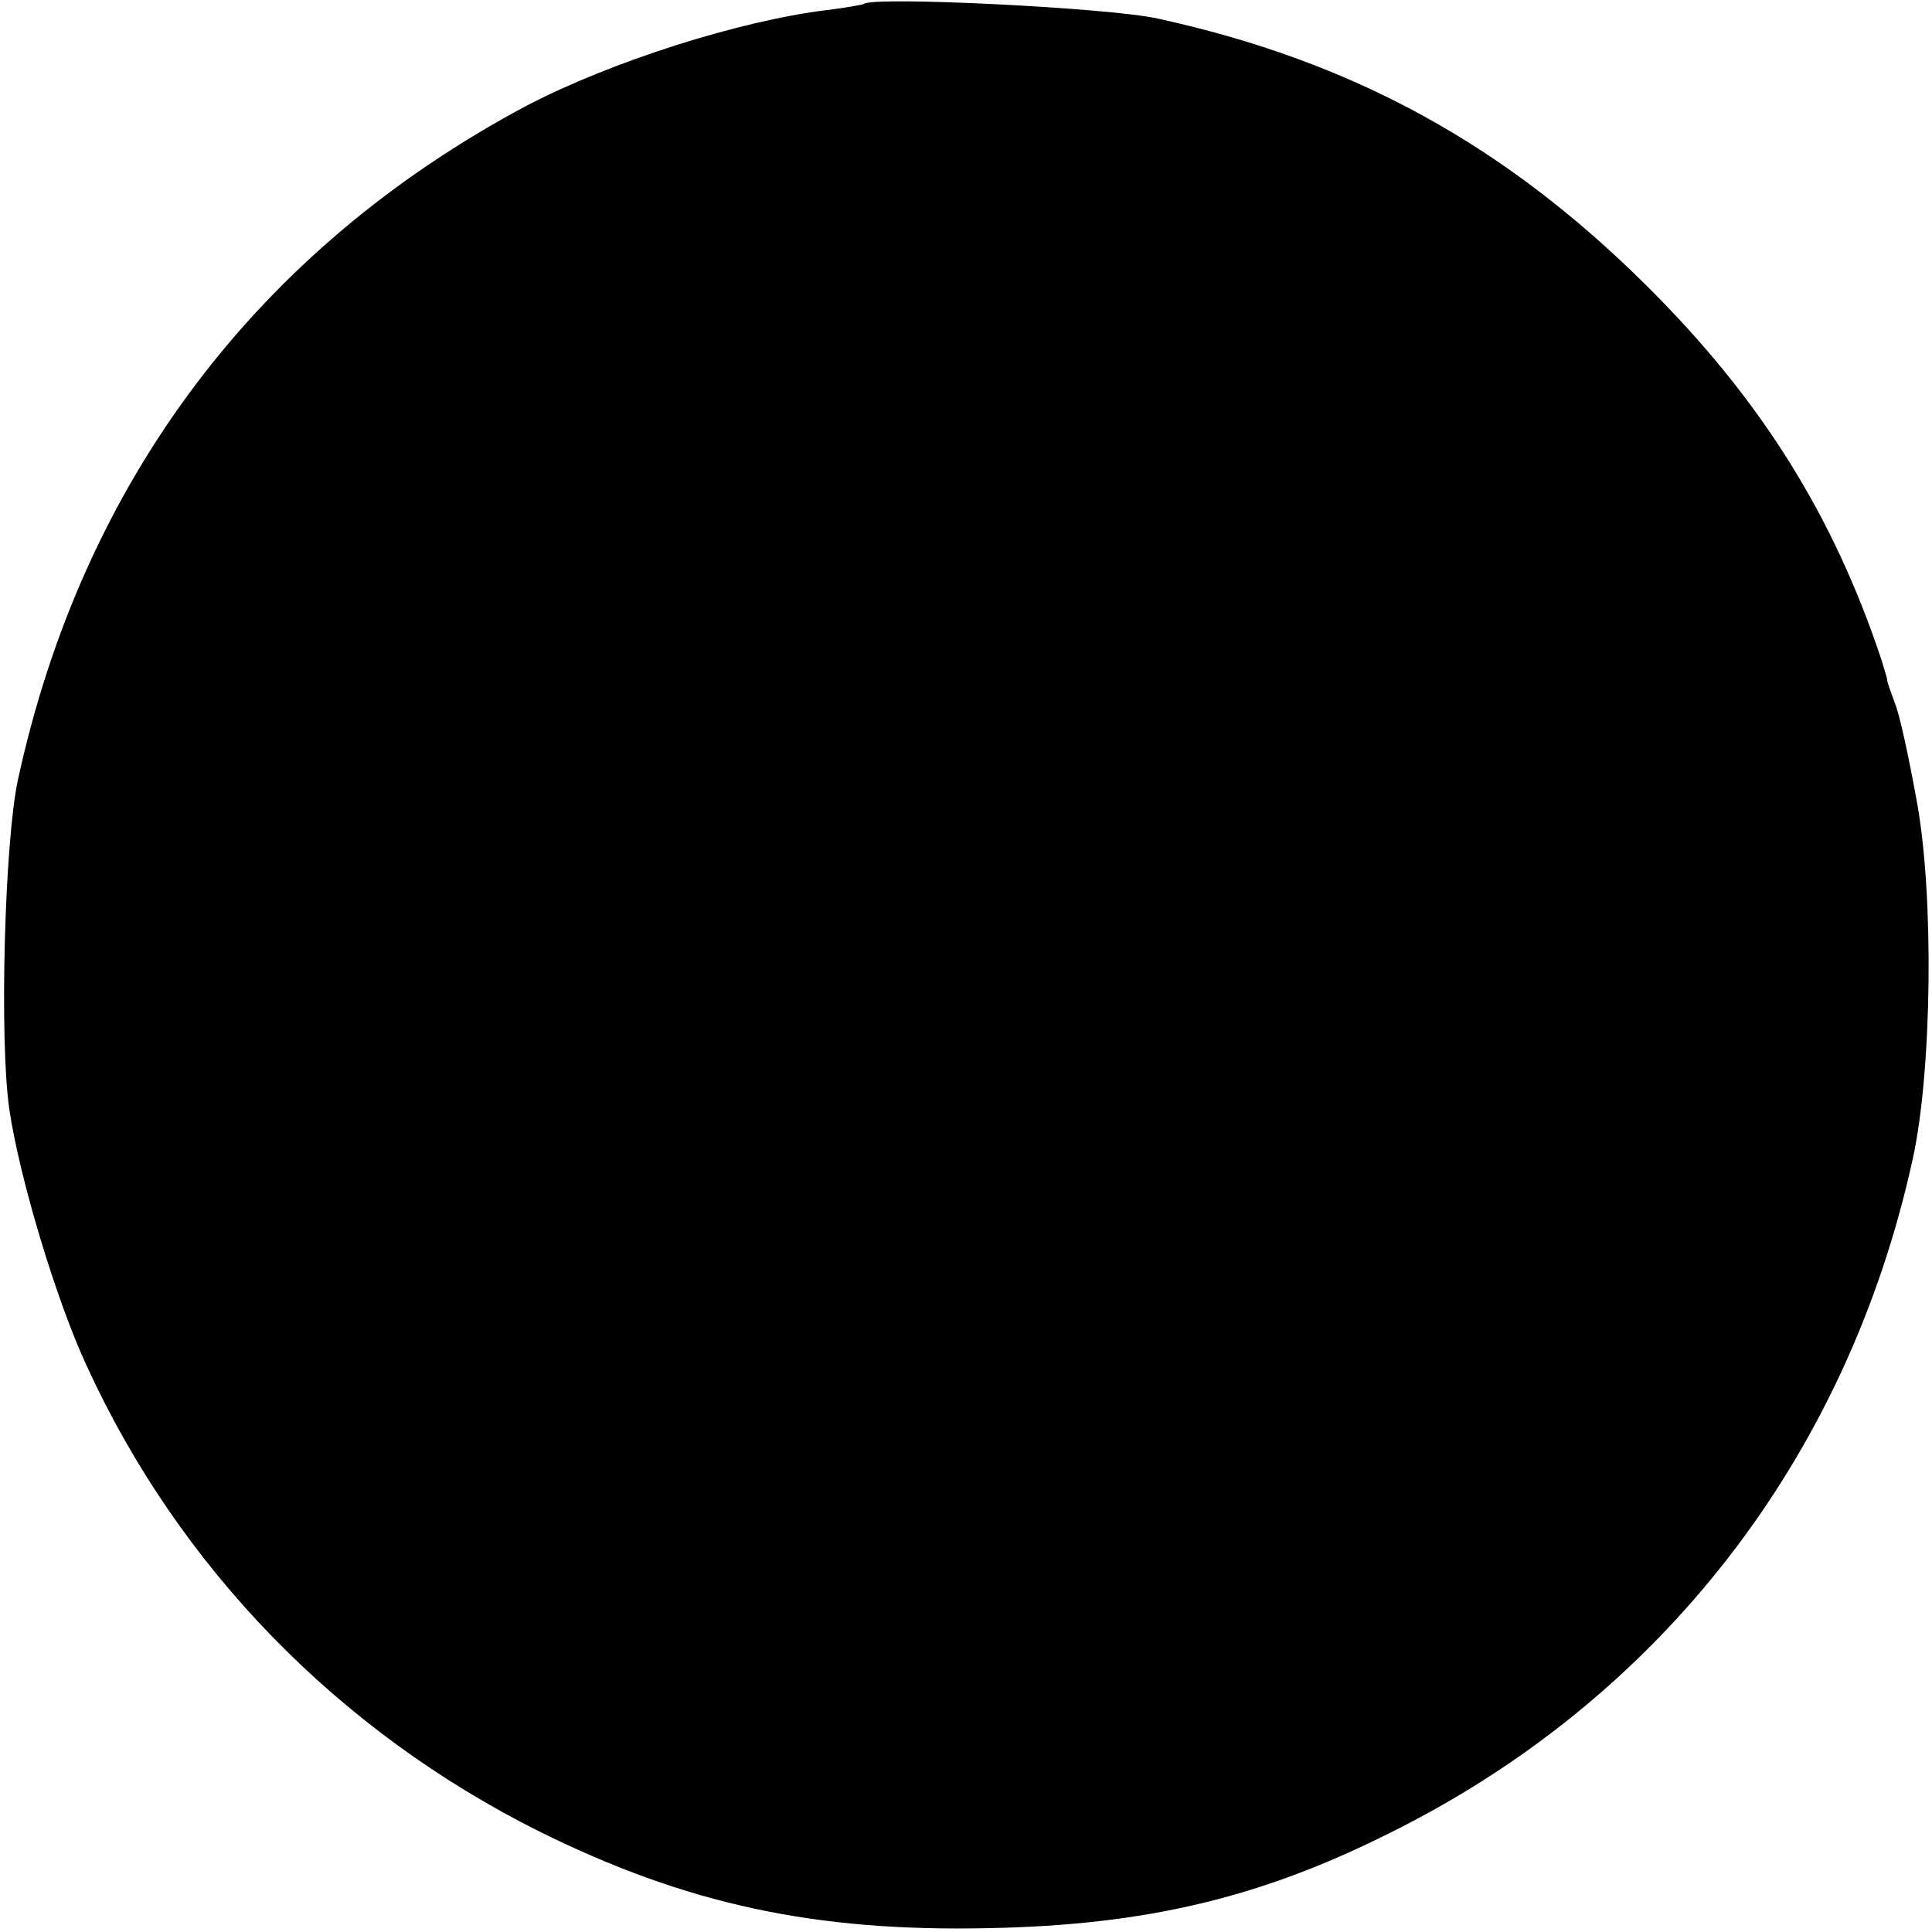
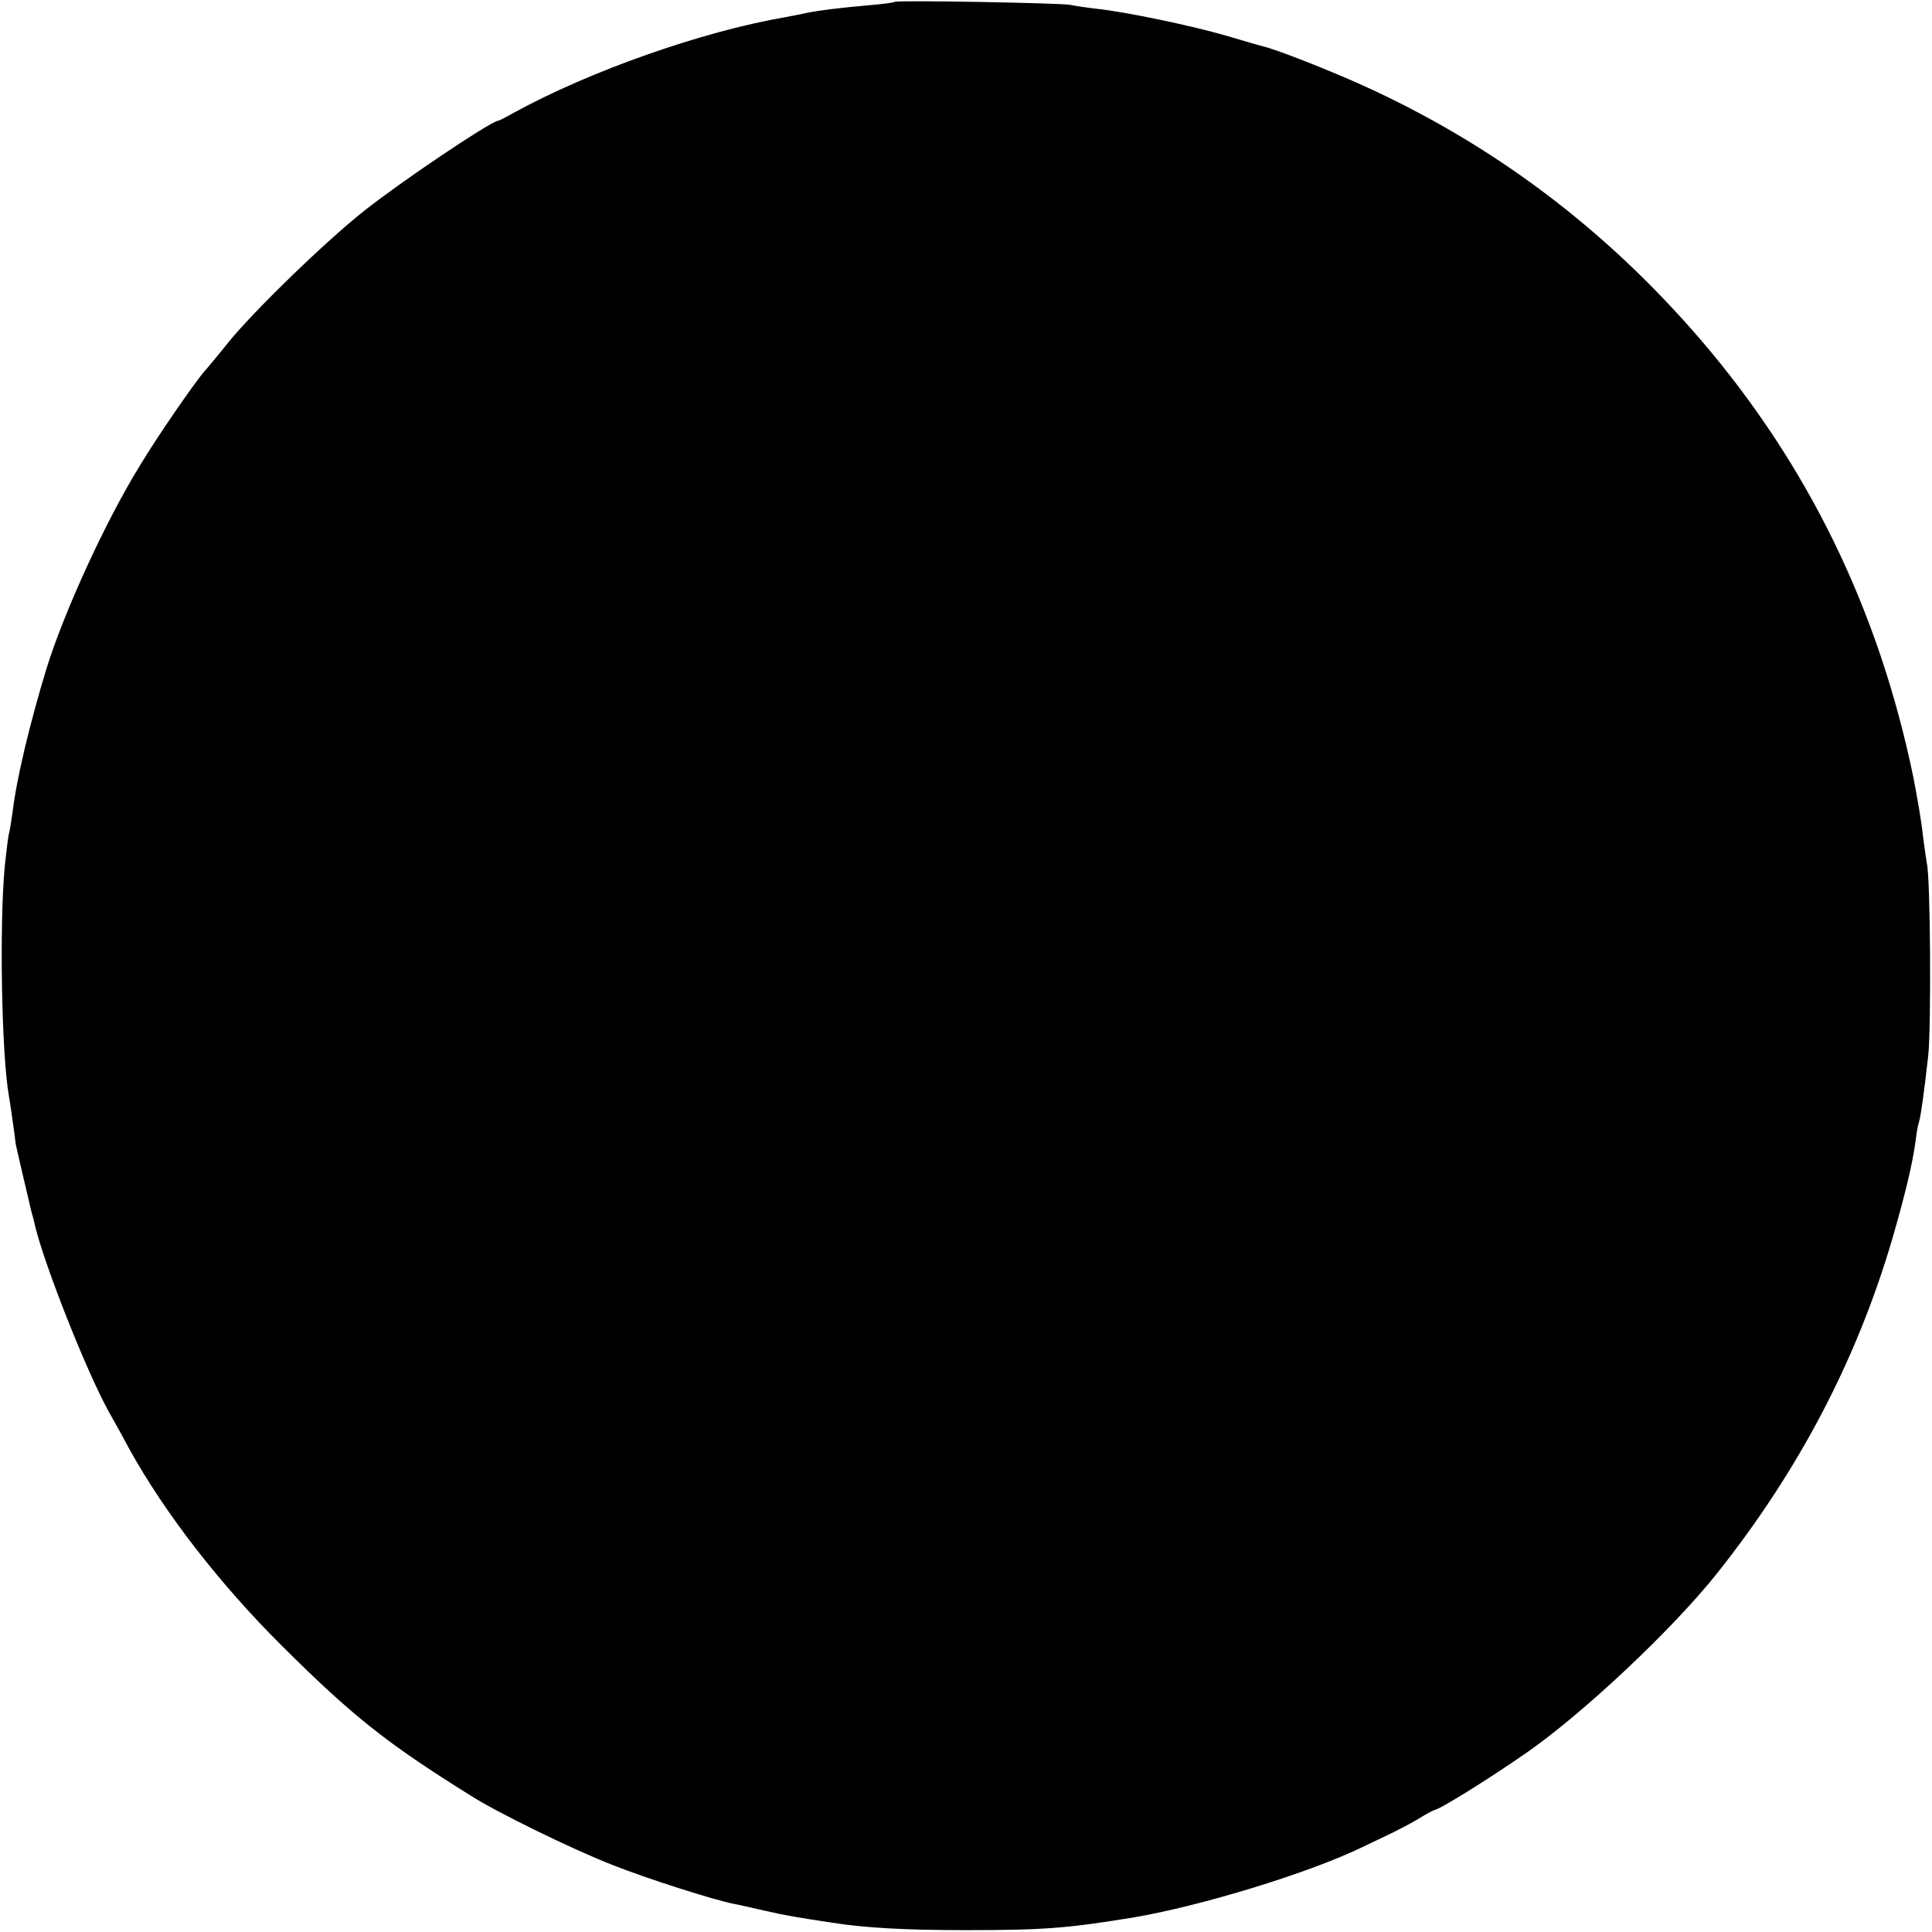
- <svg xmlns="http://www.w3.org/2000/svg" version="1.0" width="250pt" height="250pt" viewBox="0 0 250 250" preserveAspectRatio="xMidYMid meet">
-   <g transform="translate(0,250) scale(0.1,-0.1)" fill="#000000" stroke="none">
-     <path d="M1118 2495 c-1 -1 -23 -5 -48 -8 -114 -14 -280 -67 -389 -124 -347 -185 -574 -485 -658 -873 -17 -80 -24 -334 -11 -425 13 -89 61 -248 100 -332 120 -262 326 -473 586 -603 190 -94 356 -130 582 -125 202 4 350 39 516 122 351 173 594 485 679 873 25 113 28 342 5 465 -10 55 -22 111 -28 125 -5 14 -10 27 -10 30 0 3 -4 14 -7 25 -62 187 -156 338 -304 485 -184 183 -381 291 -633 346 -62 14 -368 29 -380 19z" />
+ <svg xmlns="http://www.w3.org/2000/svg" version="1.0" width="520pt" height="520pt" viewBox="0 0 520 520" preserveAspectRatio="xMidYMid meet">
+   <g transform="translate(0,520) scale(0.1,-0.1)" fill="#000000" stroke="none">
+     <path d="M2408 5195 c-2 -2 -32 -6 -68 -9 -79 -7 -137 -14 -170 -21 -14 -3 -38 -8 -55 -11 -223 -38 -528 -145 -735 -259 -19 -11 -37 -20 -40 -20 -26 -6 -258 -162 -358 -241 -103 -81 -297 -269 -367 -355 -27 -34 -55 -67 -60 -73 -23 -23 -137 -189 -179 -260 -93 -151 -204 -394 -251 -546 -44 -144 -81 -298 -91 -385 -4 -27 -8 -52 -9 -55 -2 -3 -7 -44 -12 -90 -15 -155 -9 -507 11 -620 4 -22 18 -122 18 -127 0 -4 38 -165 43 -186 3 -9 7 -25 9 -35 25 -105 138 -392 199 -502 17 -30 42 -75 55 -100 96 -173 243 -363 411 -530 191 -190 282 -262 508 -403 72 -46 273 -144 380 -186 93 -37 275 -95 327 -105 12 -2 50 -11 86 -19 56 -13 88 -18 180 -32 89 -14 197 -20 360 -20 210 0 272 5 450 34 183 31 474 120 618 190 9 4 39 19 67 32 27 13 66 33 85 45 19 12 37 21 40 22 14 1 144 82 248 154 154 107 395 334 514 484 220 277 375 573 471 899 35 121 54 200 63 265 2 19 6 42 9 50 5 17 13 74 25 180 8 77 6 478 -4 517 -2 12 -7 47 -11 78 -3 32 -15 100 -25 152 -93 451 -283 841 -573 1179 -258 300 -561 527 -911 685 -86 39 -233 97 -266 104 -8 2 -53 15 -100 29 -93 27 -265 63 -345 72 -27 3 -61 8 -75 11 -28 5 -466 13 -472 8z" />
  </g>
</svg>
